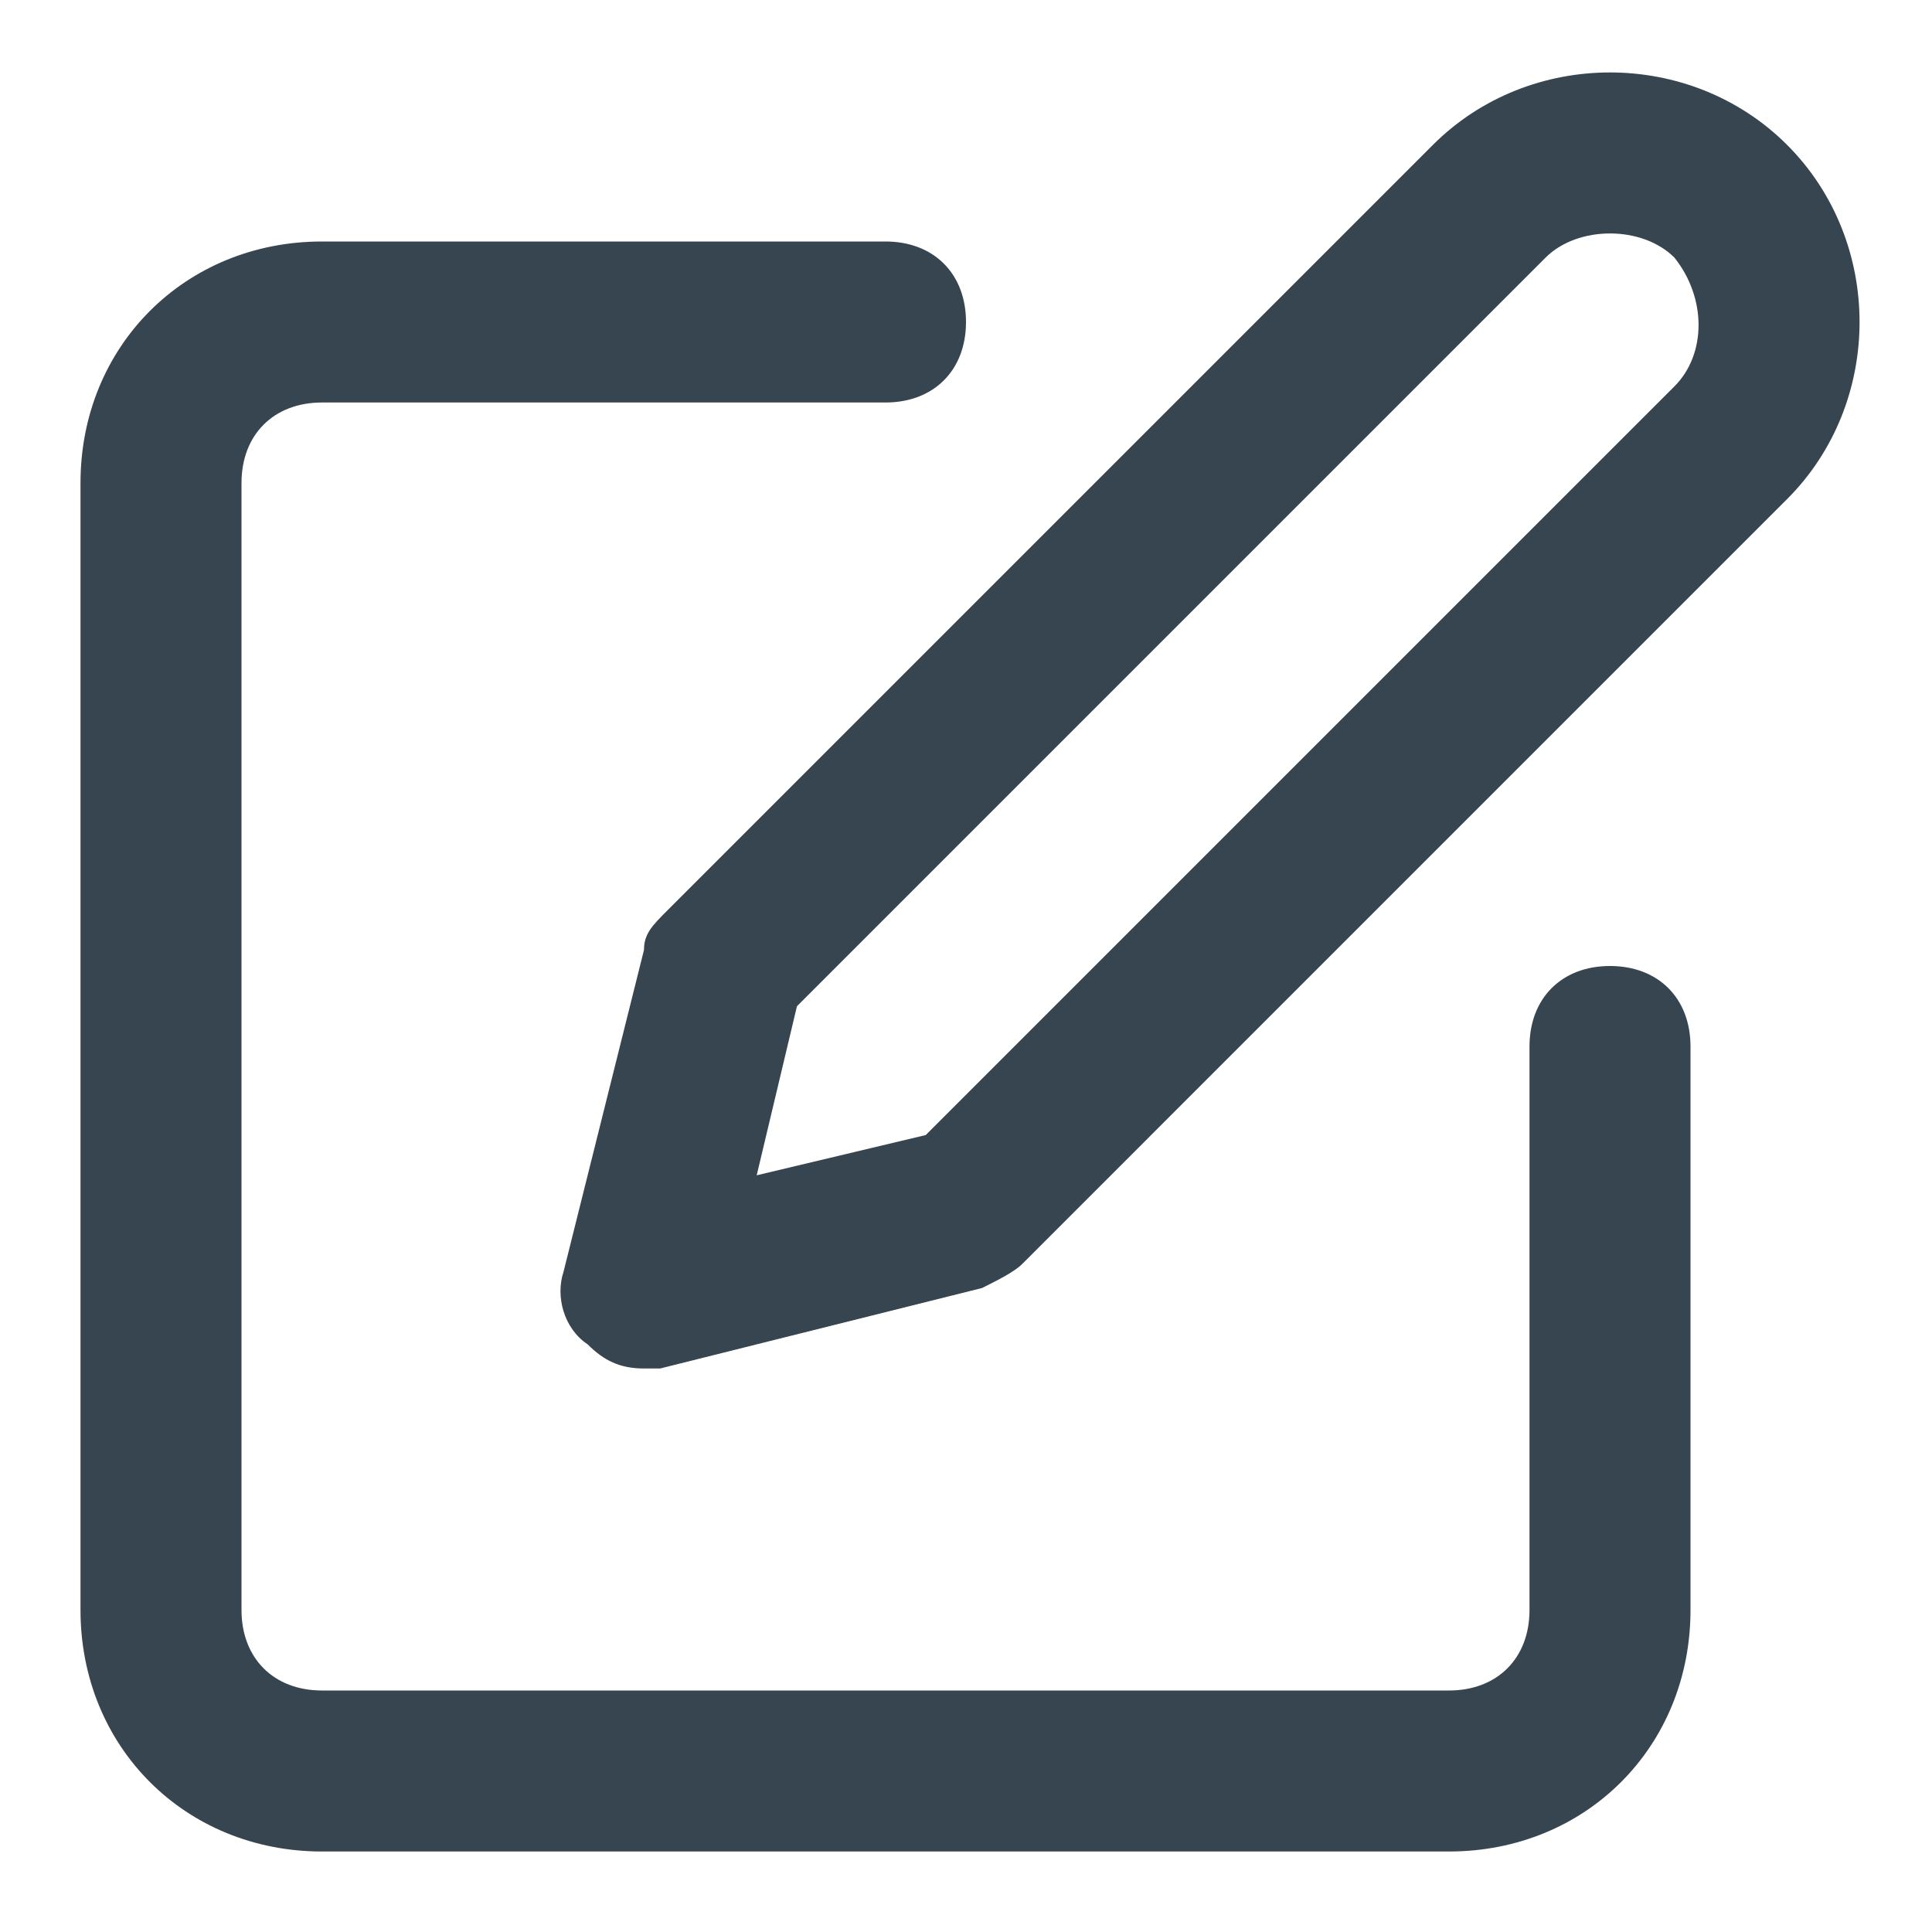
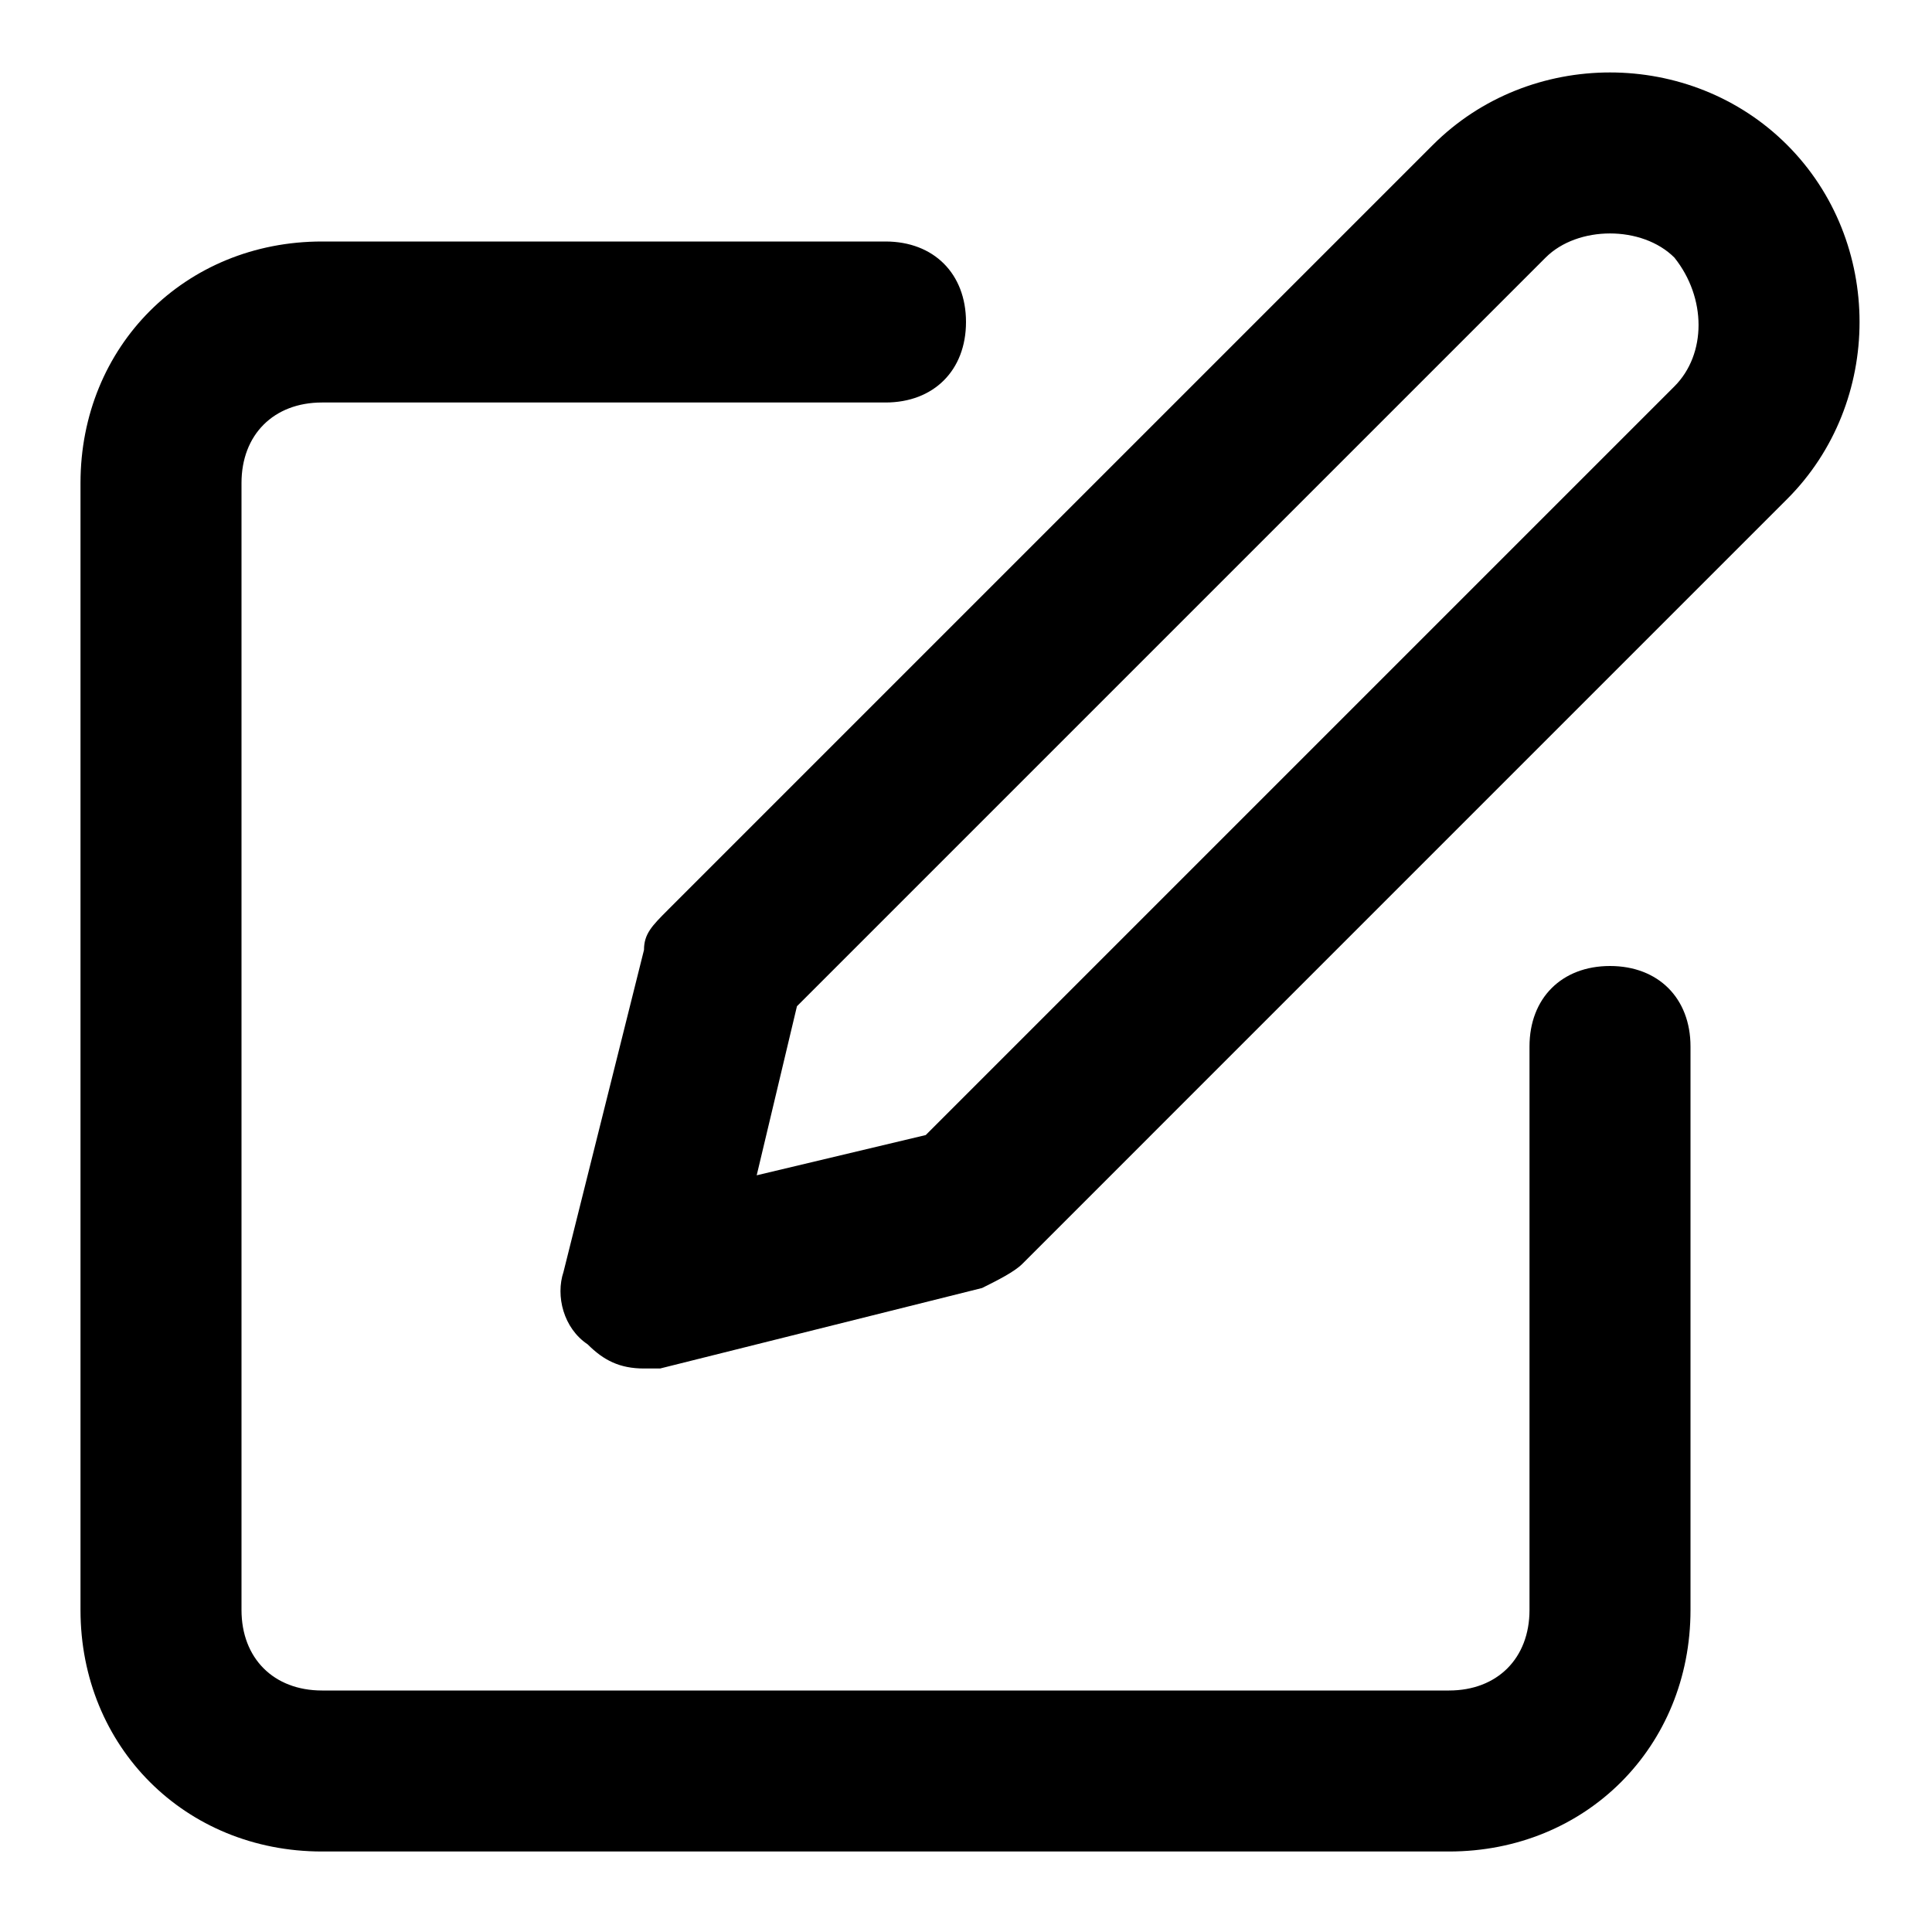
<svg xmlns="http://www.w3.org/2000/svg" width="24" height="24" viewBox="0 0 24 24" fill="none">
-   <path d="M18 23H4C2.3 23 1 21.7 1 20V6C1 4.3 2.3 3 4 3H11C11.6 3 12 3.4 12 4C12 4.6 11.6 5 11 5H4C3.4 5 3 5.4 3 6V20C3 20.6 3.4 21 4 21H18C18.6 21 19 20.6 19 20V13C19 12.4 19.4 12 20 12C20.6 12 21 12.4 21 13V20C21 21.7 19.7 23 18 23ZM8 17C7.7 17 7.5 16.9 7.3 16.7C7 16.5 6.9 16.1 7 15.8L8 11.8C8 11.6 8.1 11.5 8.3 11.3L17.8 1.8C19 0.6 21 0.6 22.2 1.8C23.4 3 23.4 5 22.2 6.2L12.7 15.7C12.6 15.8 12.4 15.9 12.2 16L8.2 17H8ZM9.9 12.5L9.4 14.6L11.5 14.1L20.8 4.8C21.2 4.4 21.2 3.7 20.8 3.2C20.4 2.8 19.6 2.8 19.2 3.2L9.9 12.5Z" fill="#374550" />
+   <path d="M18 23H4C2.3 23 1 21.7 1 20V6C1 4.3 2.3 3 4 3H11C11.6 3 12 3.4 12 4C12 4.6 11.6 5 11 5H4C3.4 5 3 5.4 3 6V20C3 20.6 3.4 21 4 21H18C18.6 21 19 20.6 19 20V13C19 12.4 19.4 12 20 12C20.6 12 21 12.4 21 13V20C21 21.7 19.7 23 18 23ZM8 17C7.7 17 7.5 16.9 7.3 16.7C7 16.5 6.9 16.1 7 15.8L8 11.8C8 11.6 8.1 11.5 8.3 11.3L17.8 1.8C19 0.6 21 0.6 22.2 1.8C23.4 3 23.4 5 22.2 6.2L12.7 15.7C12.6 15.8 12.4 15.9 12.2 16L8.2 17H8ZM9.9 12.5L9.4 14.6L11.5 14.1L20.8 4.8C21.2 4.4 21.2 3.7 20.8 3.2C20.4 2.8 19.6 2.8 19.2 3.2L9.9 12.5Z" fill="currentColor" />
</svg>
